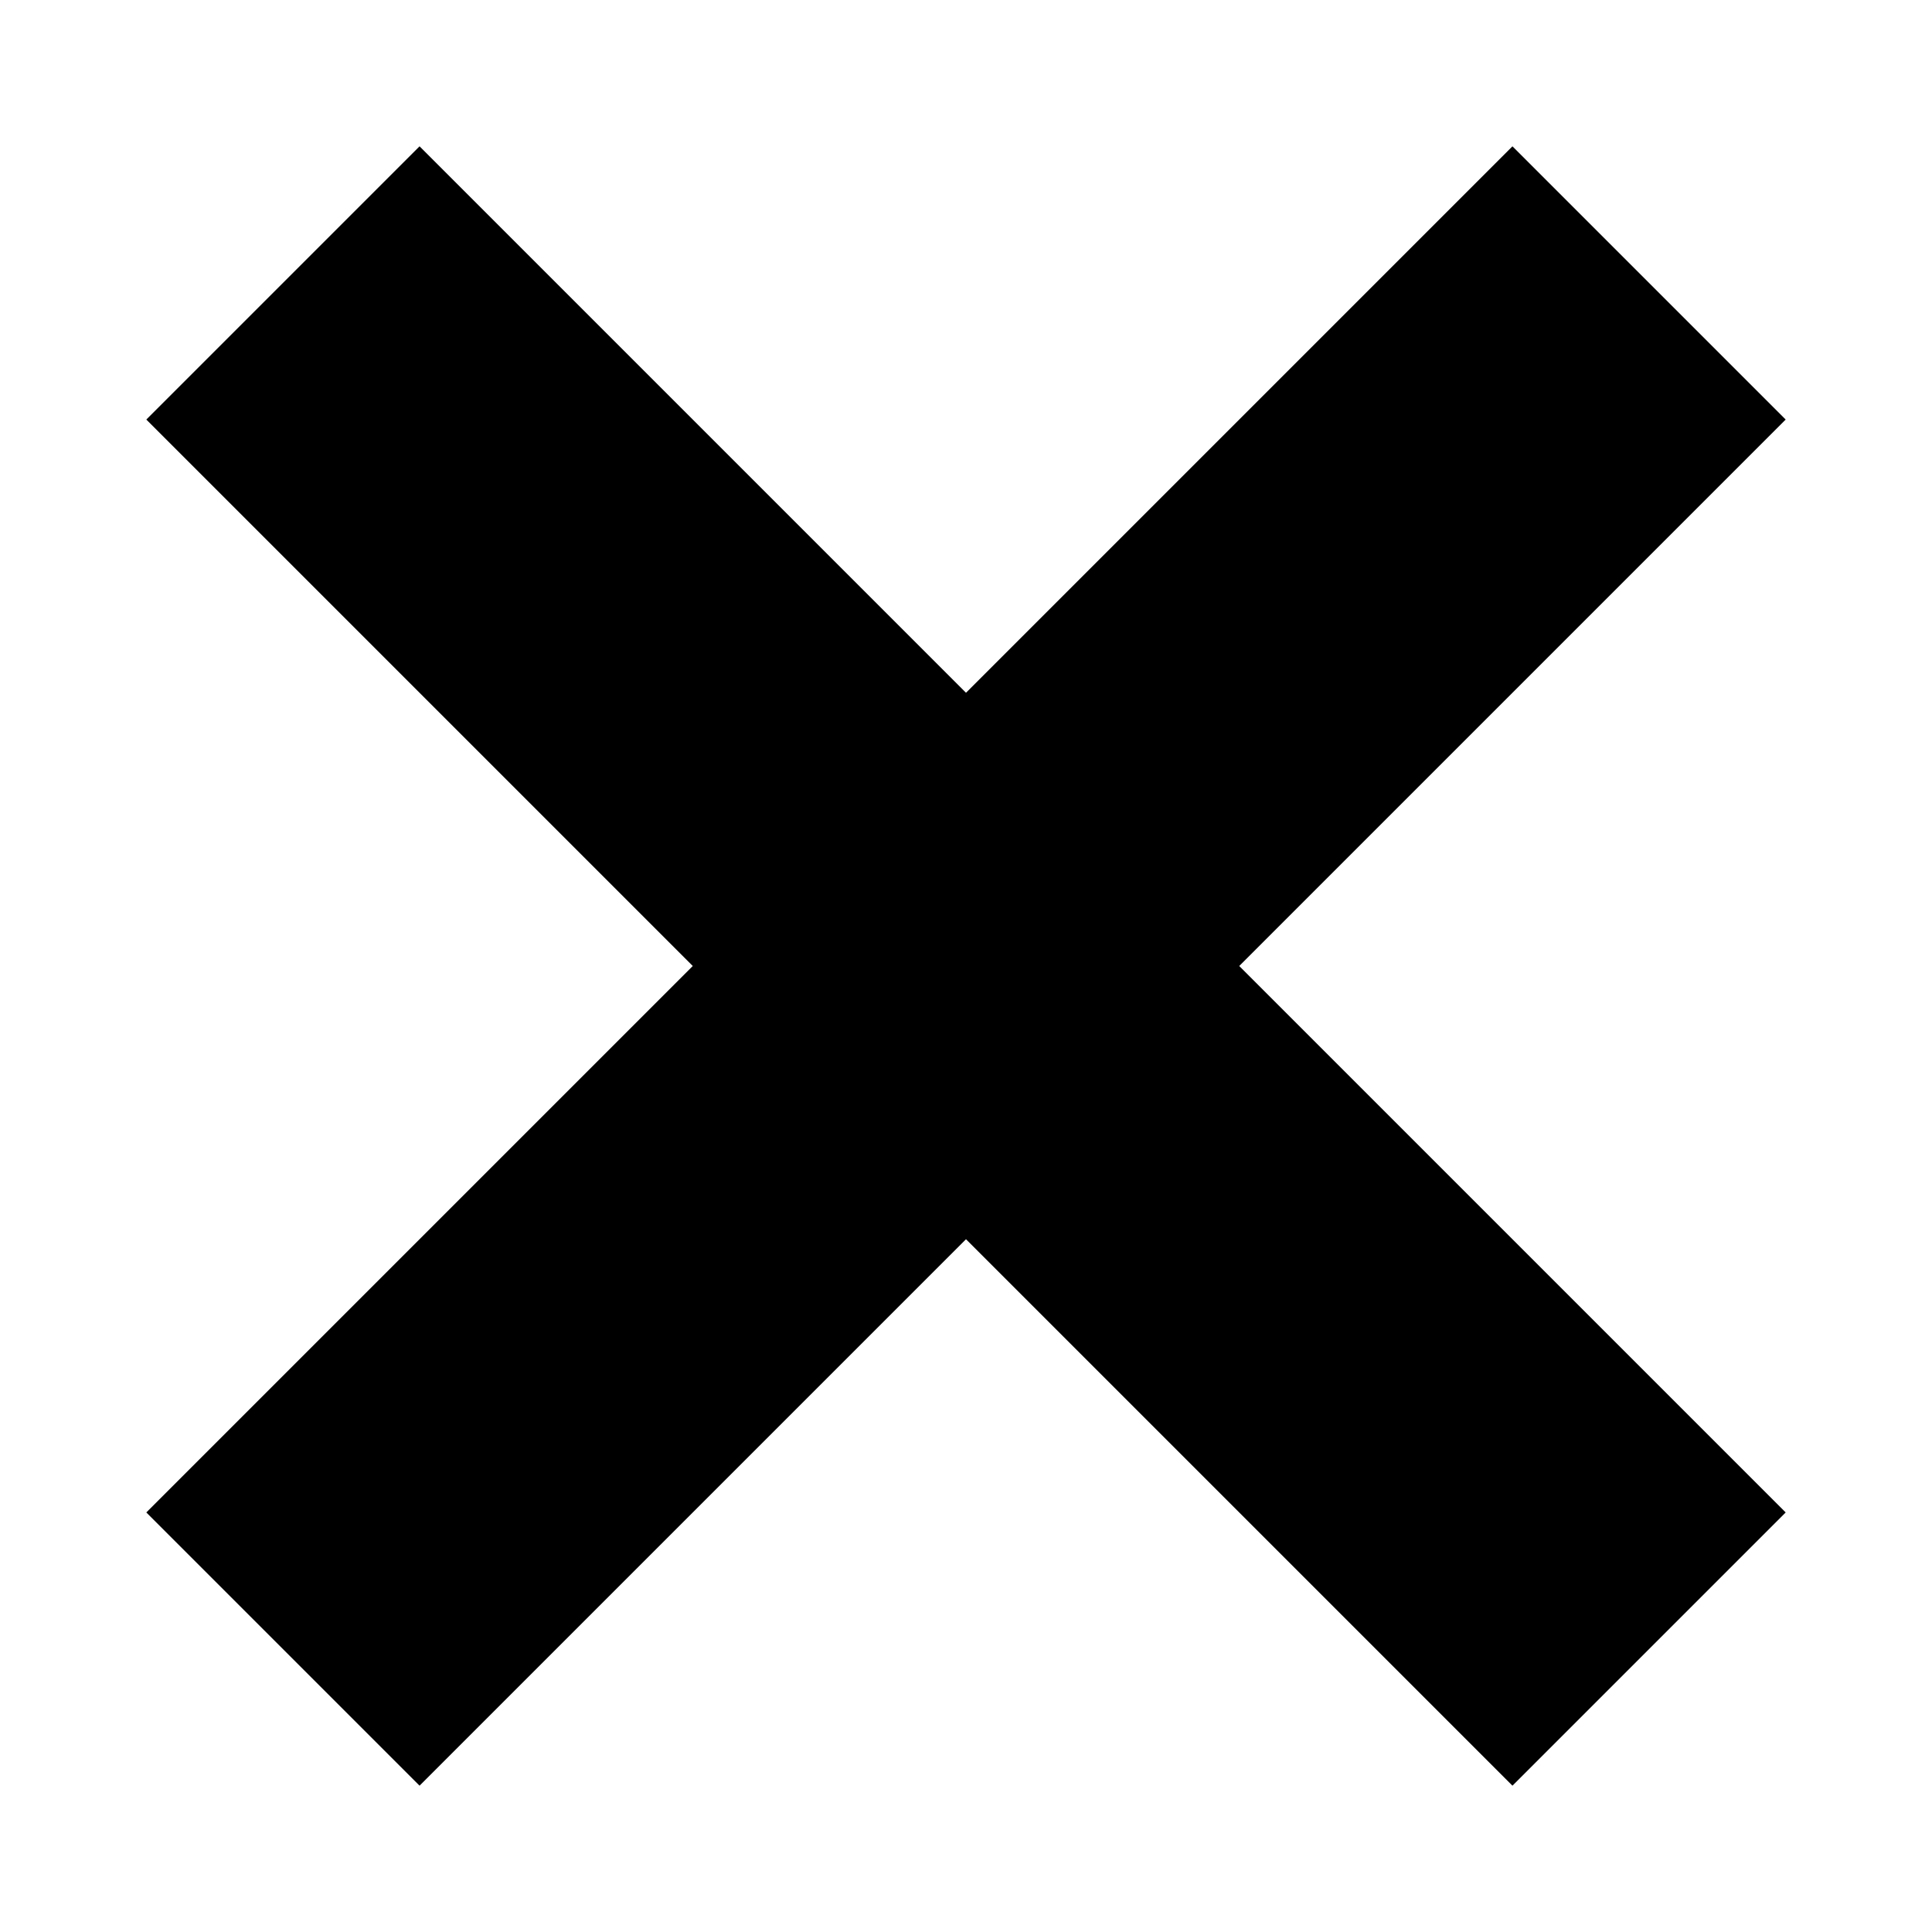
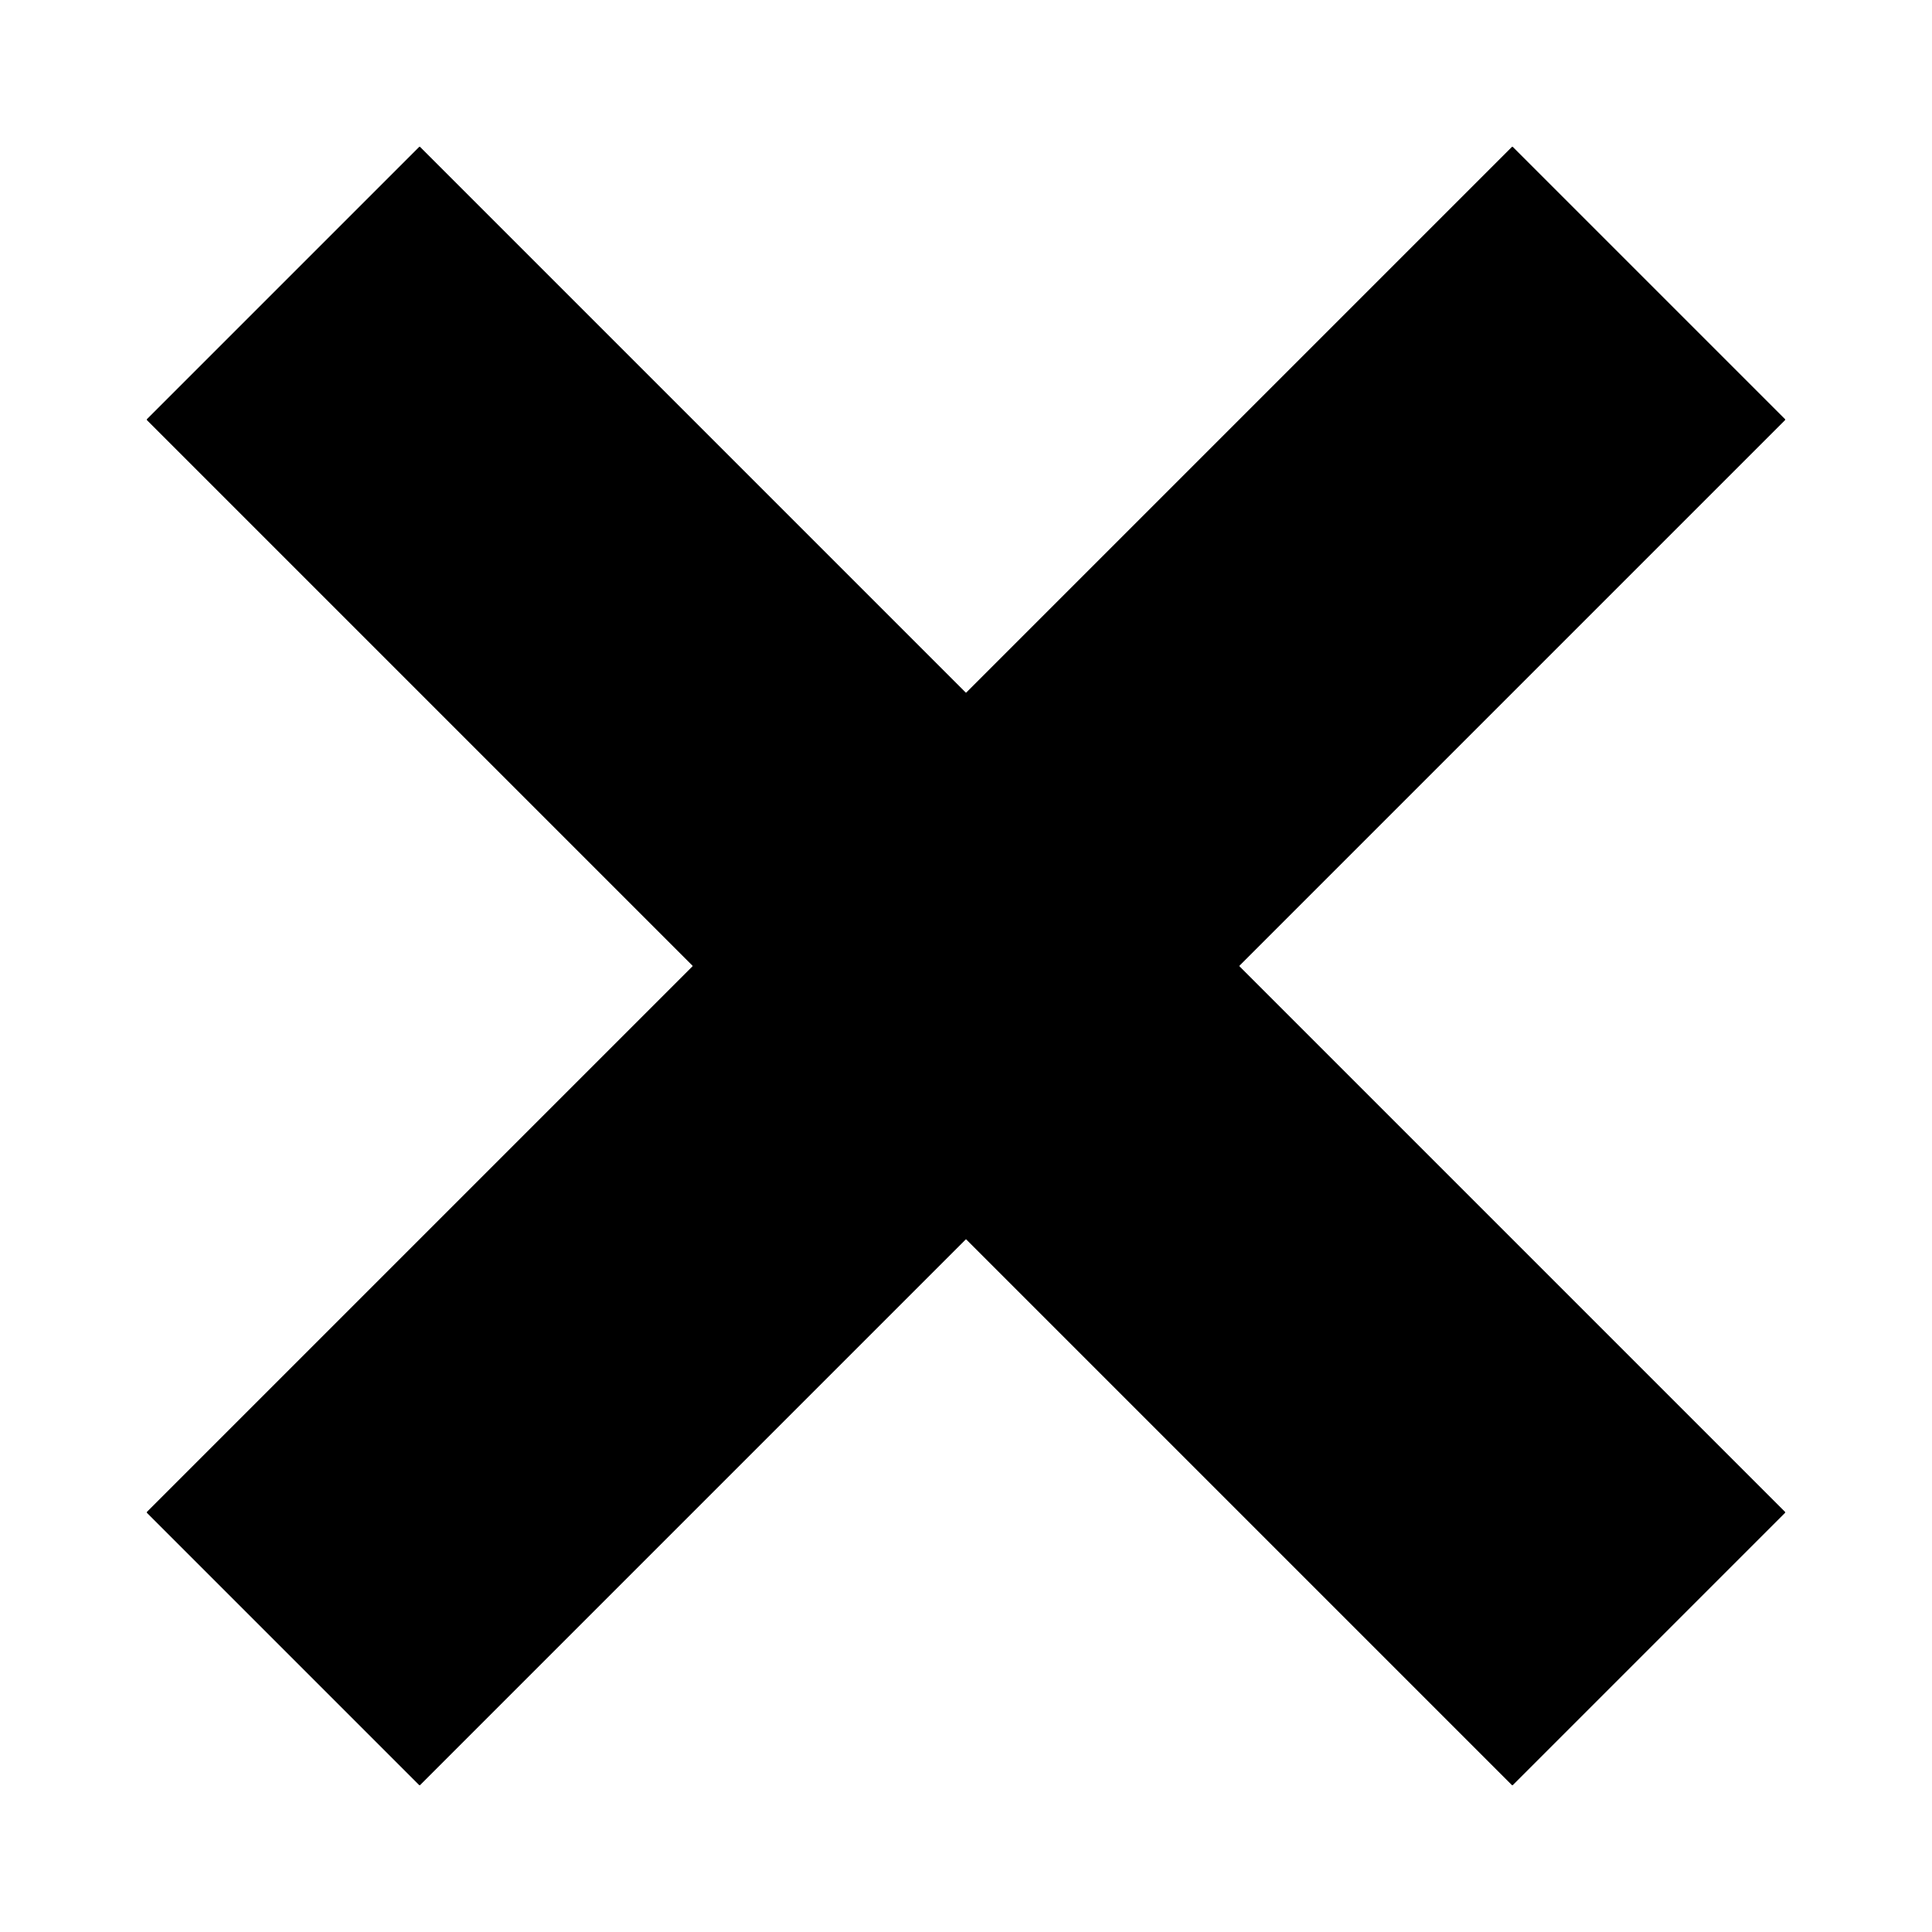
<svg xmlns="http://www.w3.org/2000/svg" viewBox="-12.0 -12.0 24.0 24.0">
-   <g id="px0" fill="#000000" stroke="#000000" stroke-width="1" stroke-opacity="0" transform="scale(12) rotate(45)">
+   <defs>
+     <filter id="crispify">
+       <feComponentTransfer>
+         <feFuncA type="discrete" tableValues="0 1" />
+       </feComponentTransfer>
+     </filter>
+   </defs>
+   <g id="px0" fill="#000000" stroke="#000000" stroke-width="1" stroke-opacity="0" transform="scale(12) rotate(45)" filter="url(#crispify)">
    <path d="M -1.0 0.2 l 0.0 -0.4 0.8 0.0 0.0 -0.8 0.4 0.0 0.0 0.8 0.8 0.0 0.0 0.4 -0.8 0.0 0.0 0.8 -0.4 0.0 0.0 -0.8 -0.8 0.0" />
  </g>
</svg>
